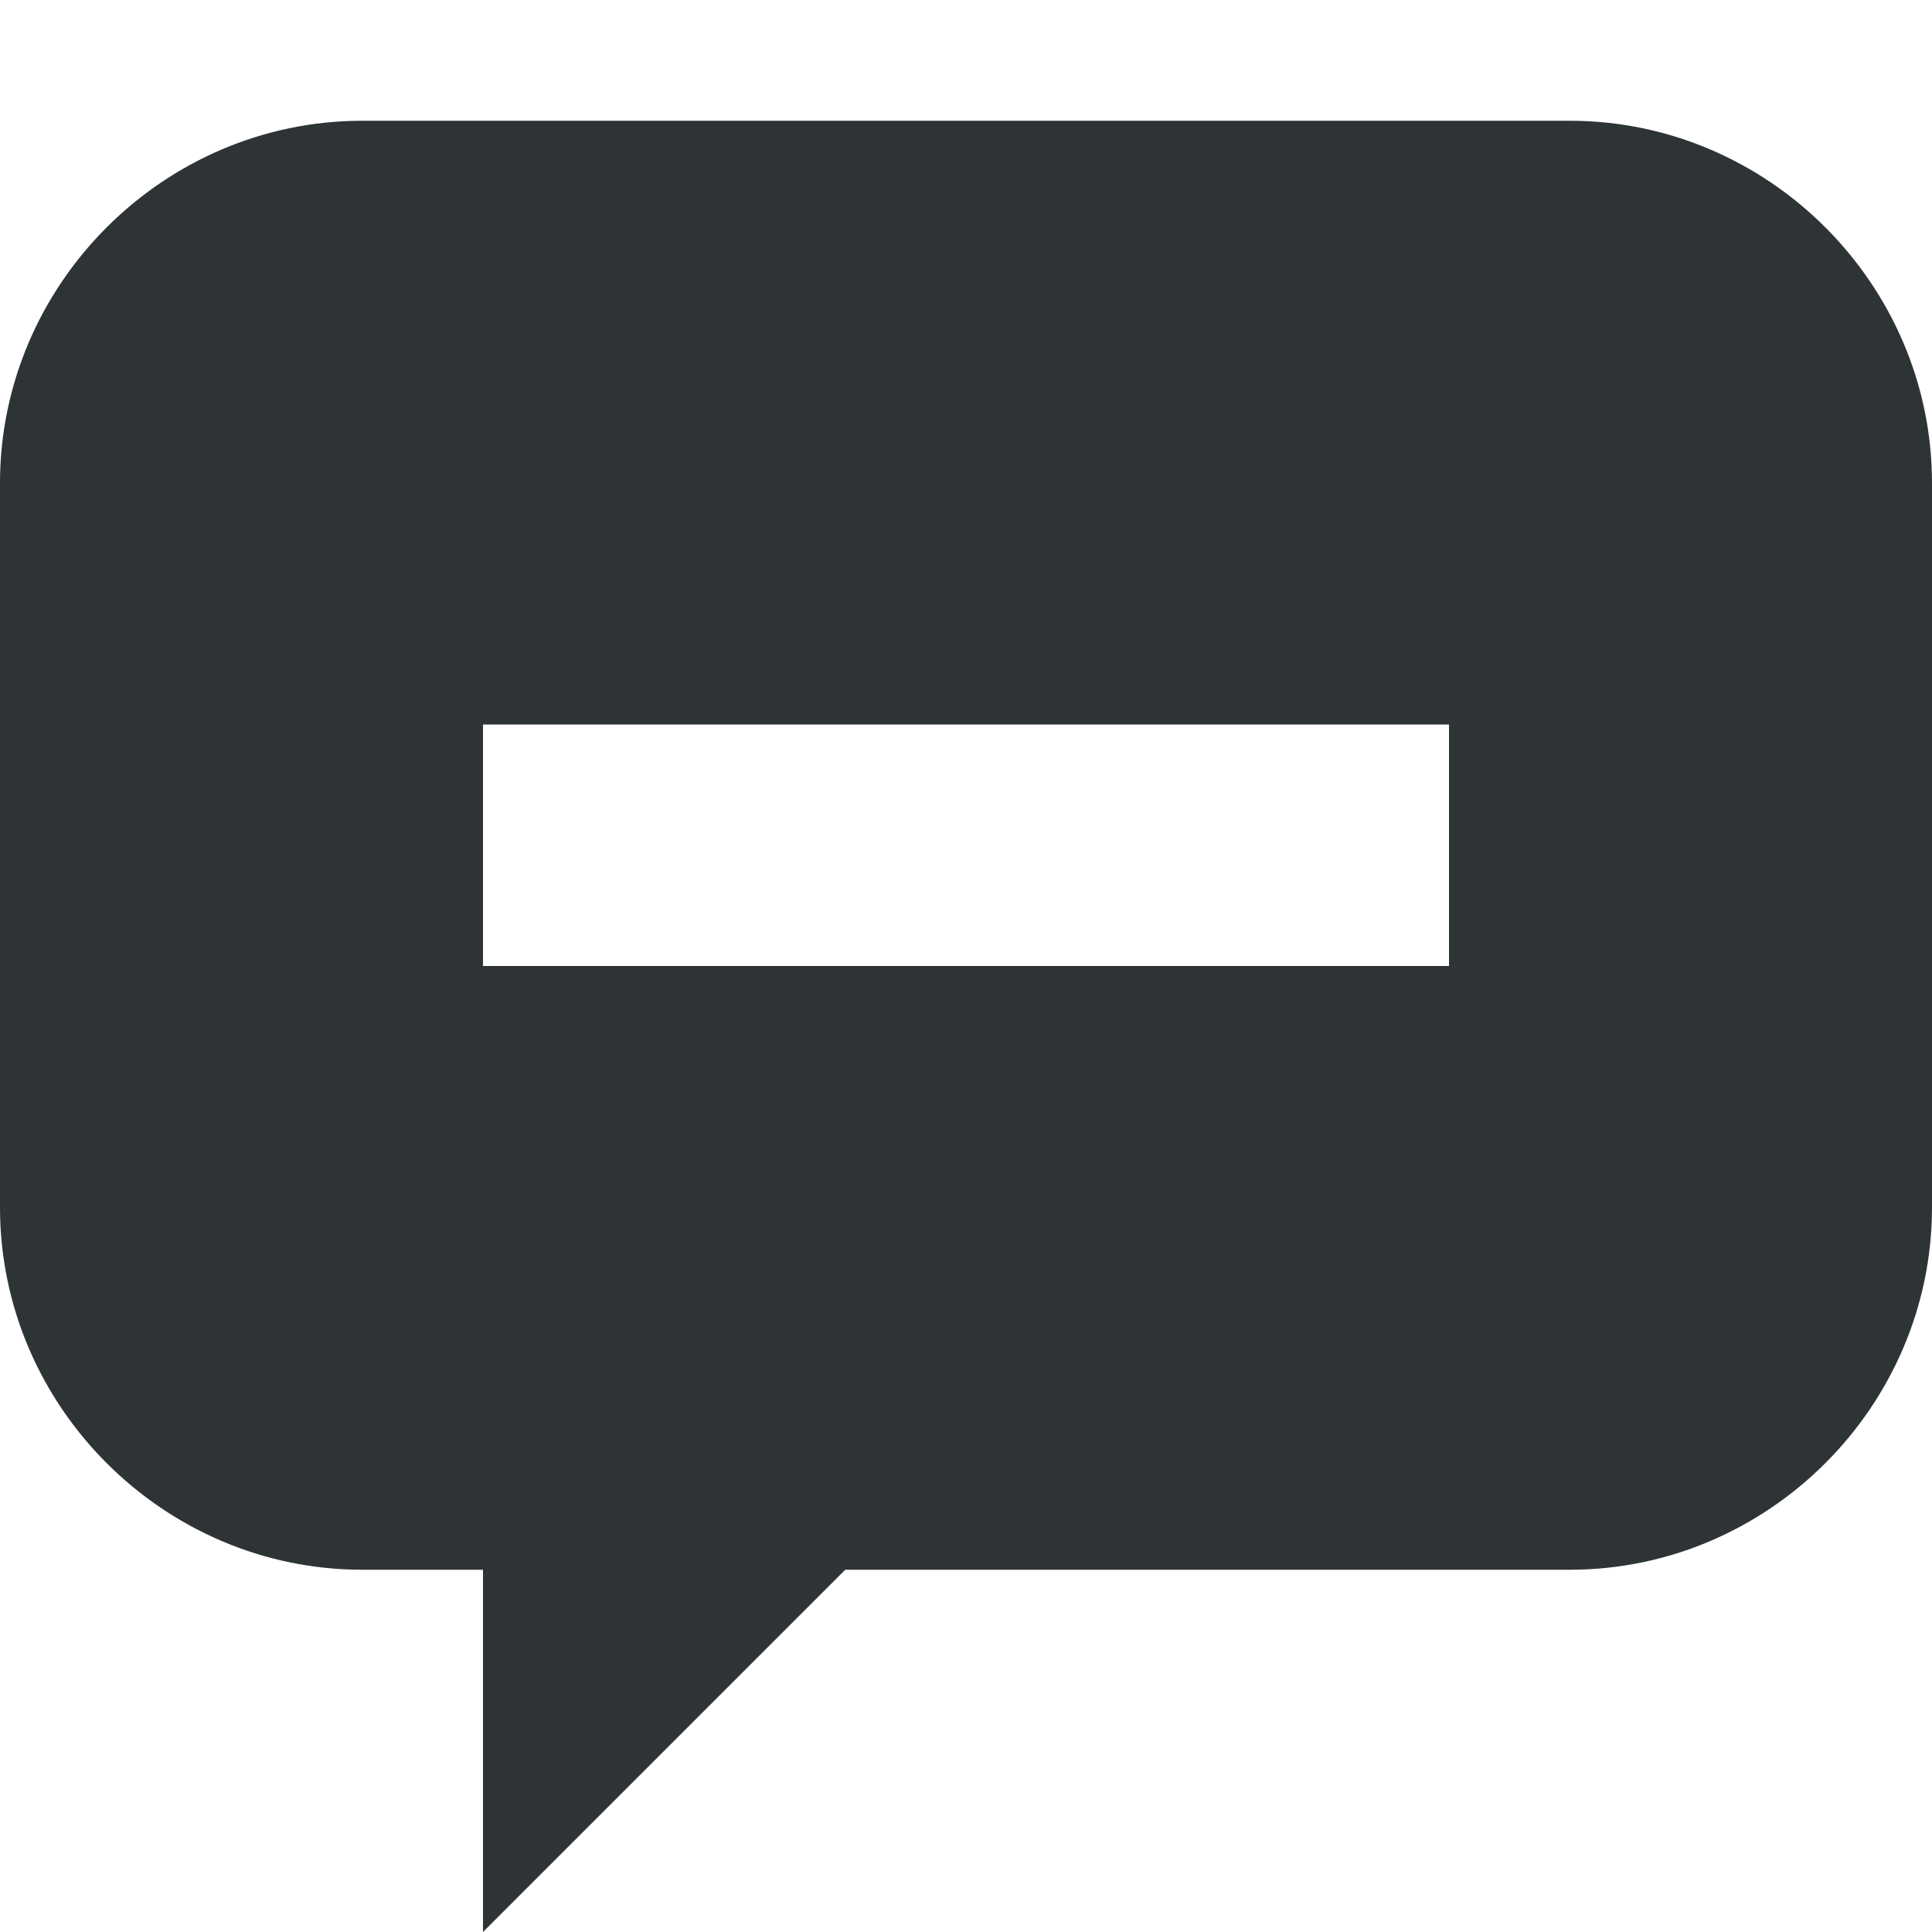
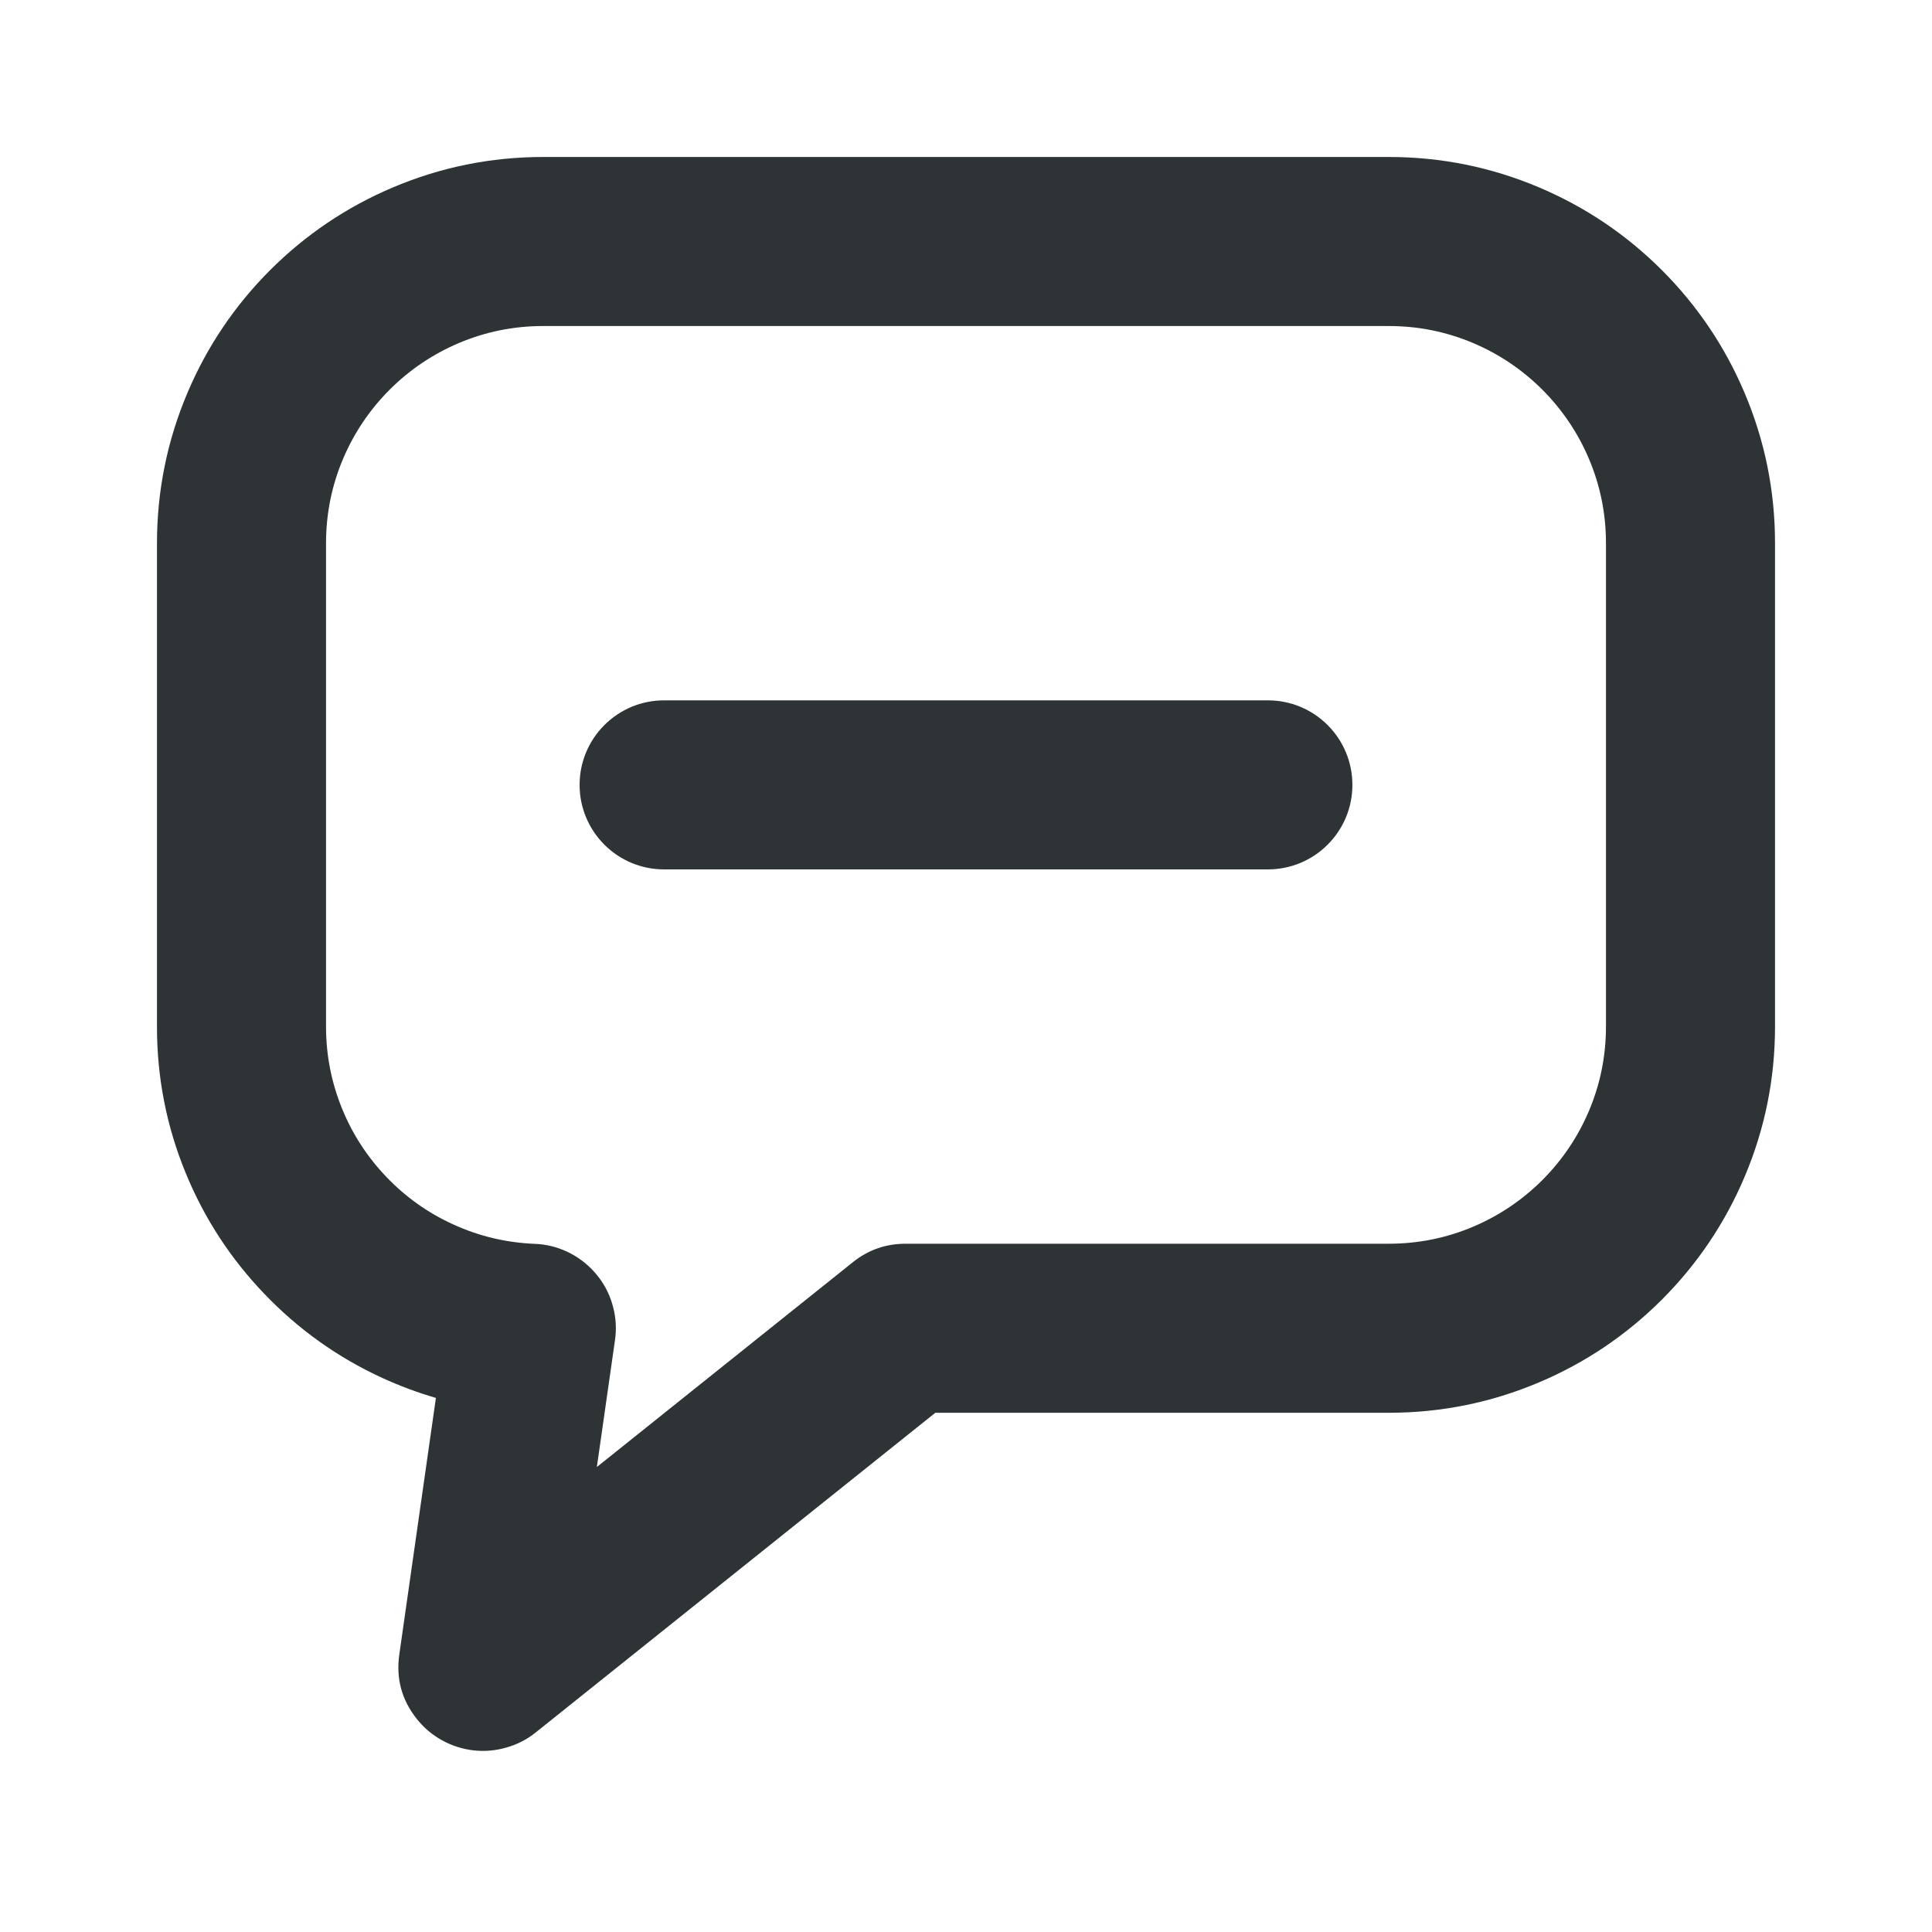
- <svg xmlns="http://www.w3.org/2000/svg" width="16px" height="16px" viewBox="0 0 16 16">
-   <path d="m3 1c-1.645 0-3 1.355-3 3v6c0 1.645 1.355 3 3 3h1v3l3-3h6c1.645 0 3-1.355 3-3v-6c0-1.645-1.355-3-3-3zm1 5h8v2h-8z" fill="#2e3436" />
+ <svg xmlns="http://www.w3.org/2000/svg" width="16" height="16" viewBox="0 0 16 16">
+   <path fill="#2e3436" d="M4.5,1.3 L11.5,1.3 Q12.151,1.3 12.746,1.552 Q13.32,1.795 13.763,2.237 Q14.205,2.68 14.448,3.254 Q14.7,3.849 14.7,4.5 L14.7,8.5 Q14.7,9.151 14.448,9.746 Q14.205,10.32 13.763,10.763 Q13.32,11.205 12.746,11.448 Q12.151,11.7 11.5,11.7 L7.746,11.7 L4.437,14.347 Q4.329,14.434 4.195,14.472 Q4.061,14.511 3.923,14.496 Q3.784,14.48 3.662,14.413 Q3.54,14.346 3.453,14.237 Q3.264,14.001 3.307,13.701 L3.61,11.577 Q3.384,11.511 3.167,11.412 Q2.614,11.158 2.192,10.718 Q1.769,10.278 1.538,9.715 Q1.299,9.133 1.3,8.499 L1.3,4.5 Q1.3,3.849 1.552,3.254 Q1.795,2.68 2.237,2.237 Q2.68,1.795 3.254,1.552 Q3.849,1.3 4.5,1.3 Z M4.5,2.7 L4.499,2.7 Q4.133,2.7 3.8,2.841 Q3.477,2.978 3.227,3.227 Q2.978,3.477 2.841,3.8 Q2.7,4.133 2.7,4.5 L2.7,8.501 Q2.7,8.857 2.834,9.184 Q2.963,9.5 3.202,9.749 Q3.44,9.997 3.751,10.139 Q4.071,10.286 4.428,10.301 Q4.464,10.302 4.499,10.307 Q4.637,10.327 4.757,10.398 Q4.876,10.469 4.96,10.58 Q5.044,10.691 5.078,10.826 Q5.113,10.961 5.093,11.099 L4.943,12.149 L7.063,10.453 Q7.254,10.3 7.5,10.3 L11.5,10.3 Q11.867,10.3 12.2,10.159 Q12.523,10.022 12.773,9.773 Q13.022,9.523 13.159,9.2 Q13.3,8.867 13.3,8.5 L13.3,4.5 Q13.3,4.133 13.159,3.8 Q13.022,3.477 12.773,3.227 Q12.523,2.978 12.2,2.841 Q11.867,2.7 11.5,2.7 L4.5,2.7 Z M5.5,5.8 L10.5,5.8 Q10.639,5.8 10.768,5.853 Q10.897,5.907 10.995,6.005 Q11.093,6.103 11.147,6.232 Q11.2,6.361 11.2,6.5 Q11.2,6.639 11.147,6.768 Q11.093,6.897 10.995,6.995 Q10.897,7.093 10.768,7.147 Q10.639,7.2 10.5,7.2 L5.5,7.2 Q5.361,7.2 5.232,7.147 Q5.103,7.093 5.005,6.995 Q4.907,6.897 4.853,6.768 Q4.8,6.639 4.8,6.5 Q4.8,6.361 4.853,6.232 Q4.907,6.103 5.005,6.005 Q5.103,5.907 5.232,5.853 Q5.361,5.8 5.5,5.8 Z" />
</svg>
